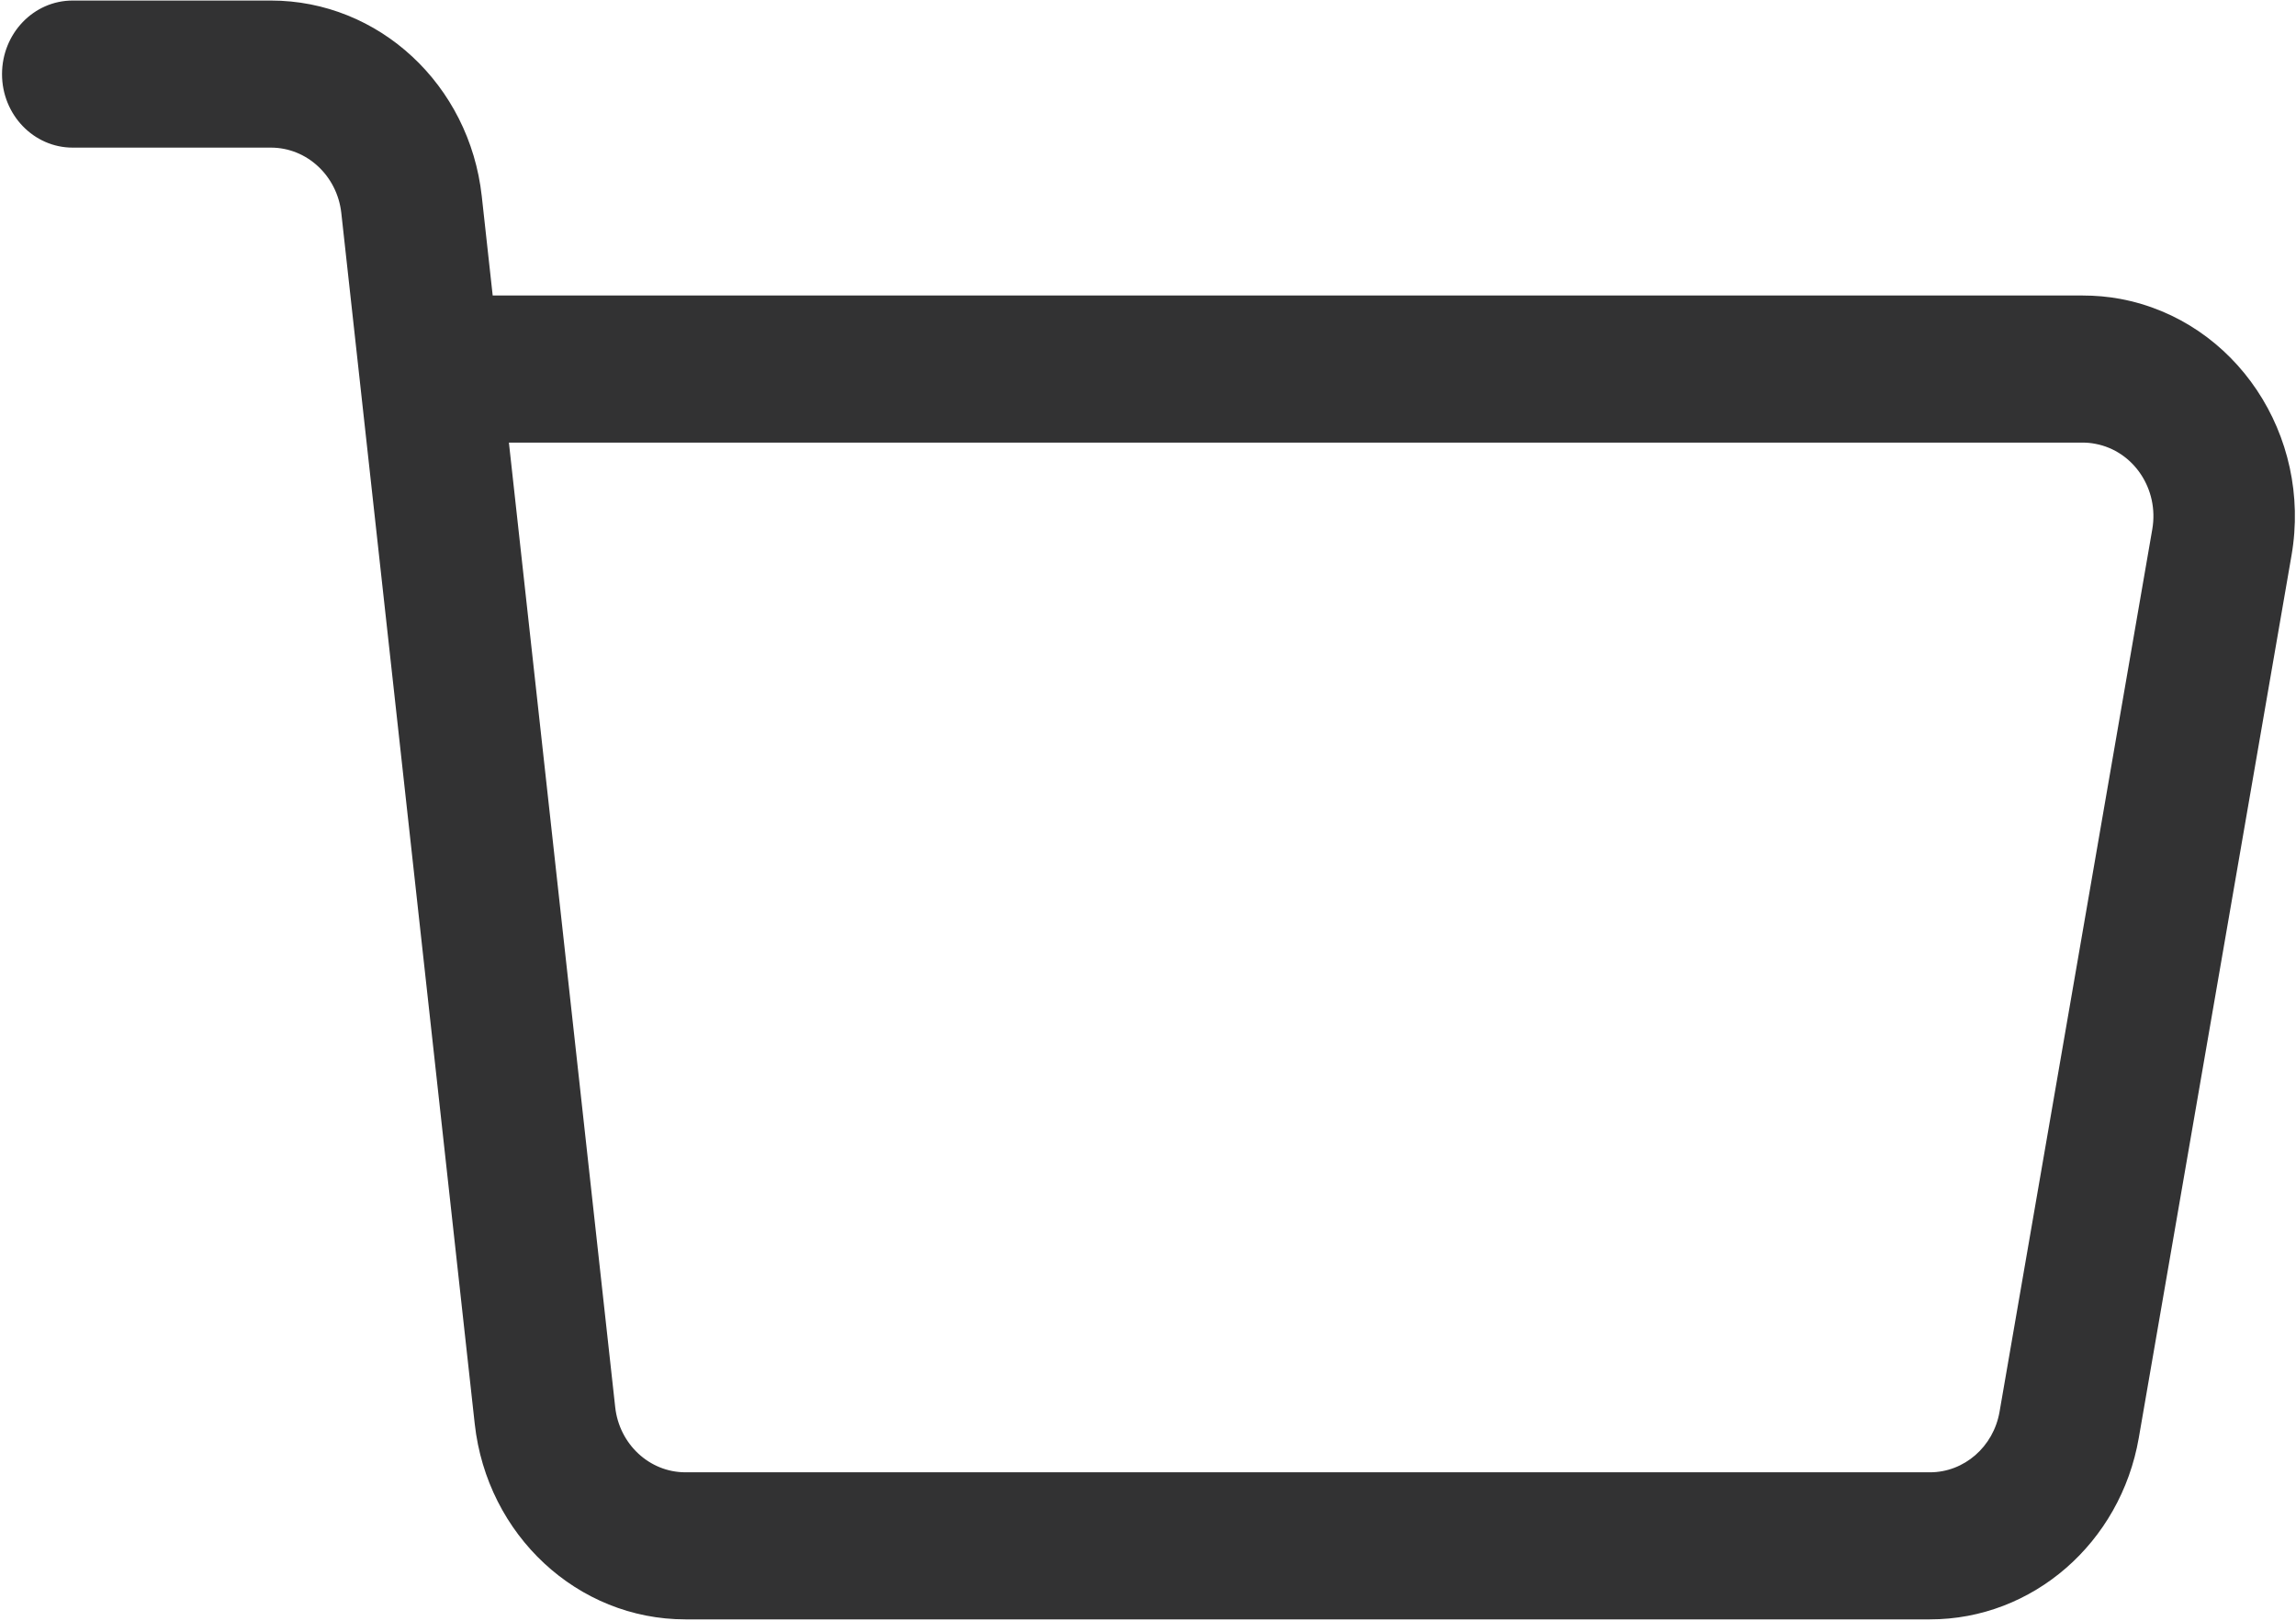
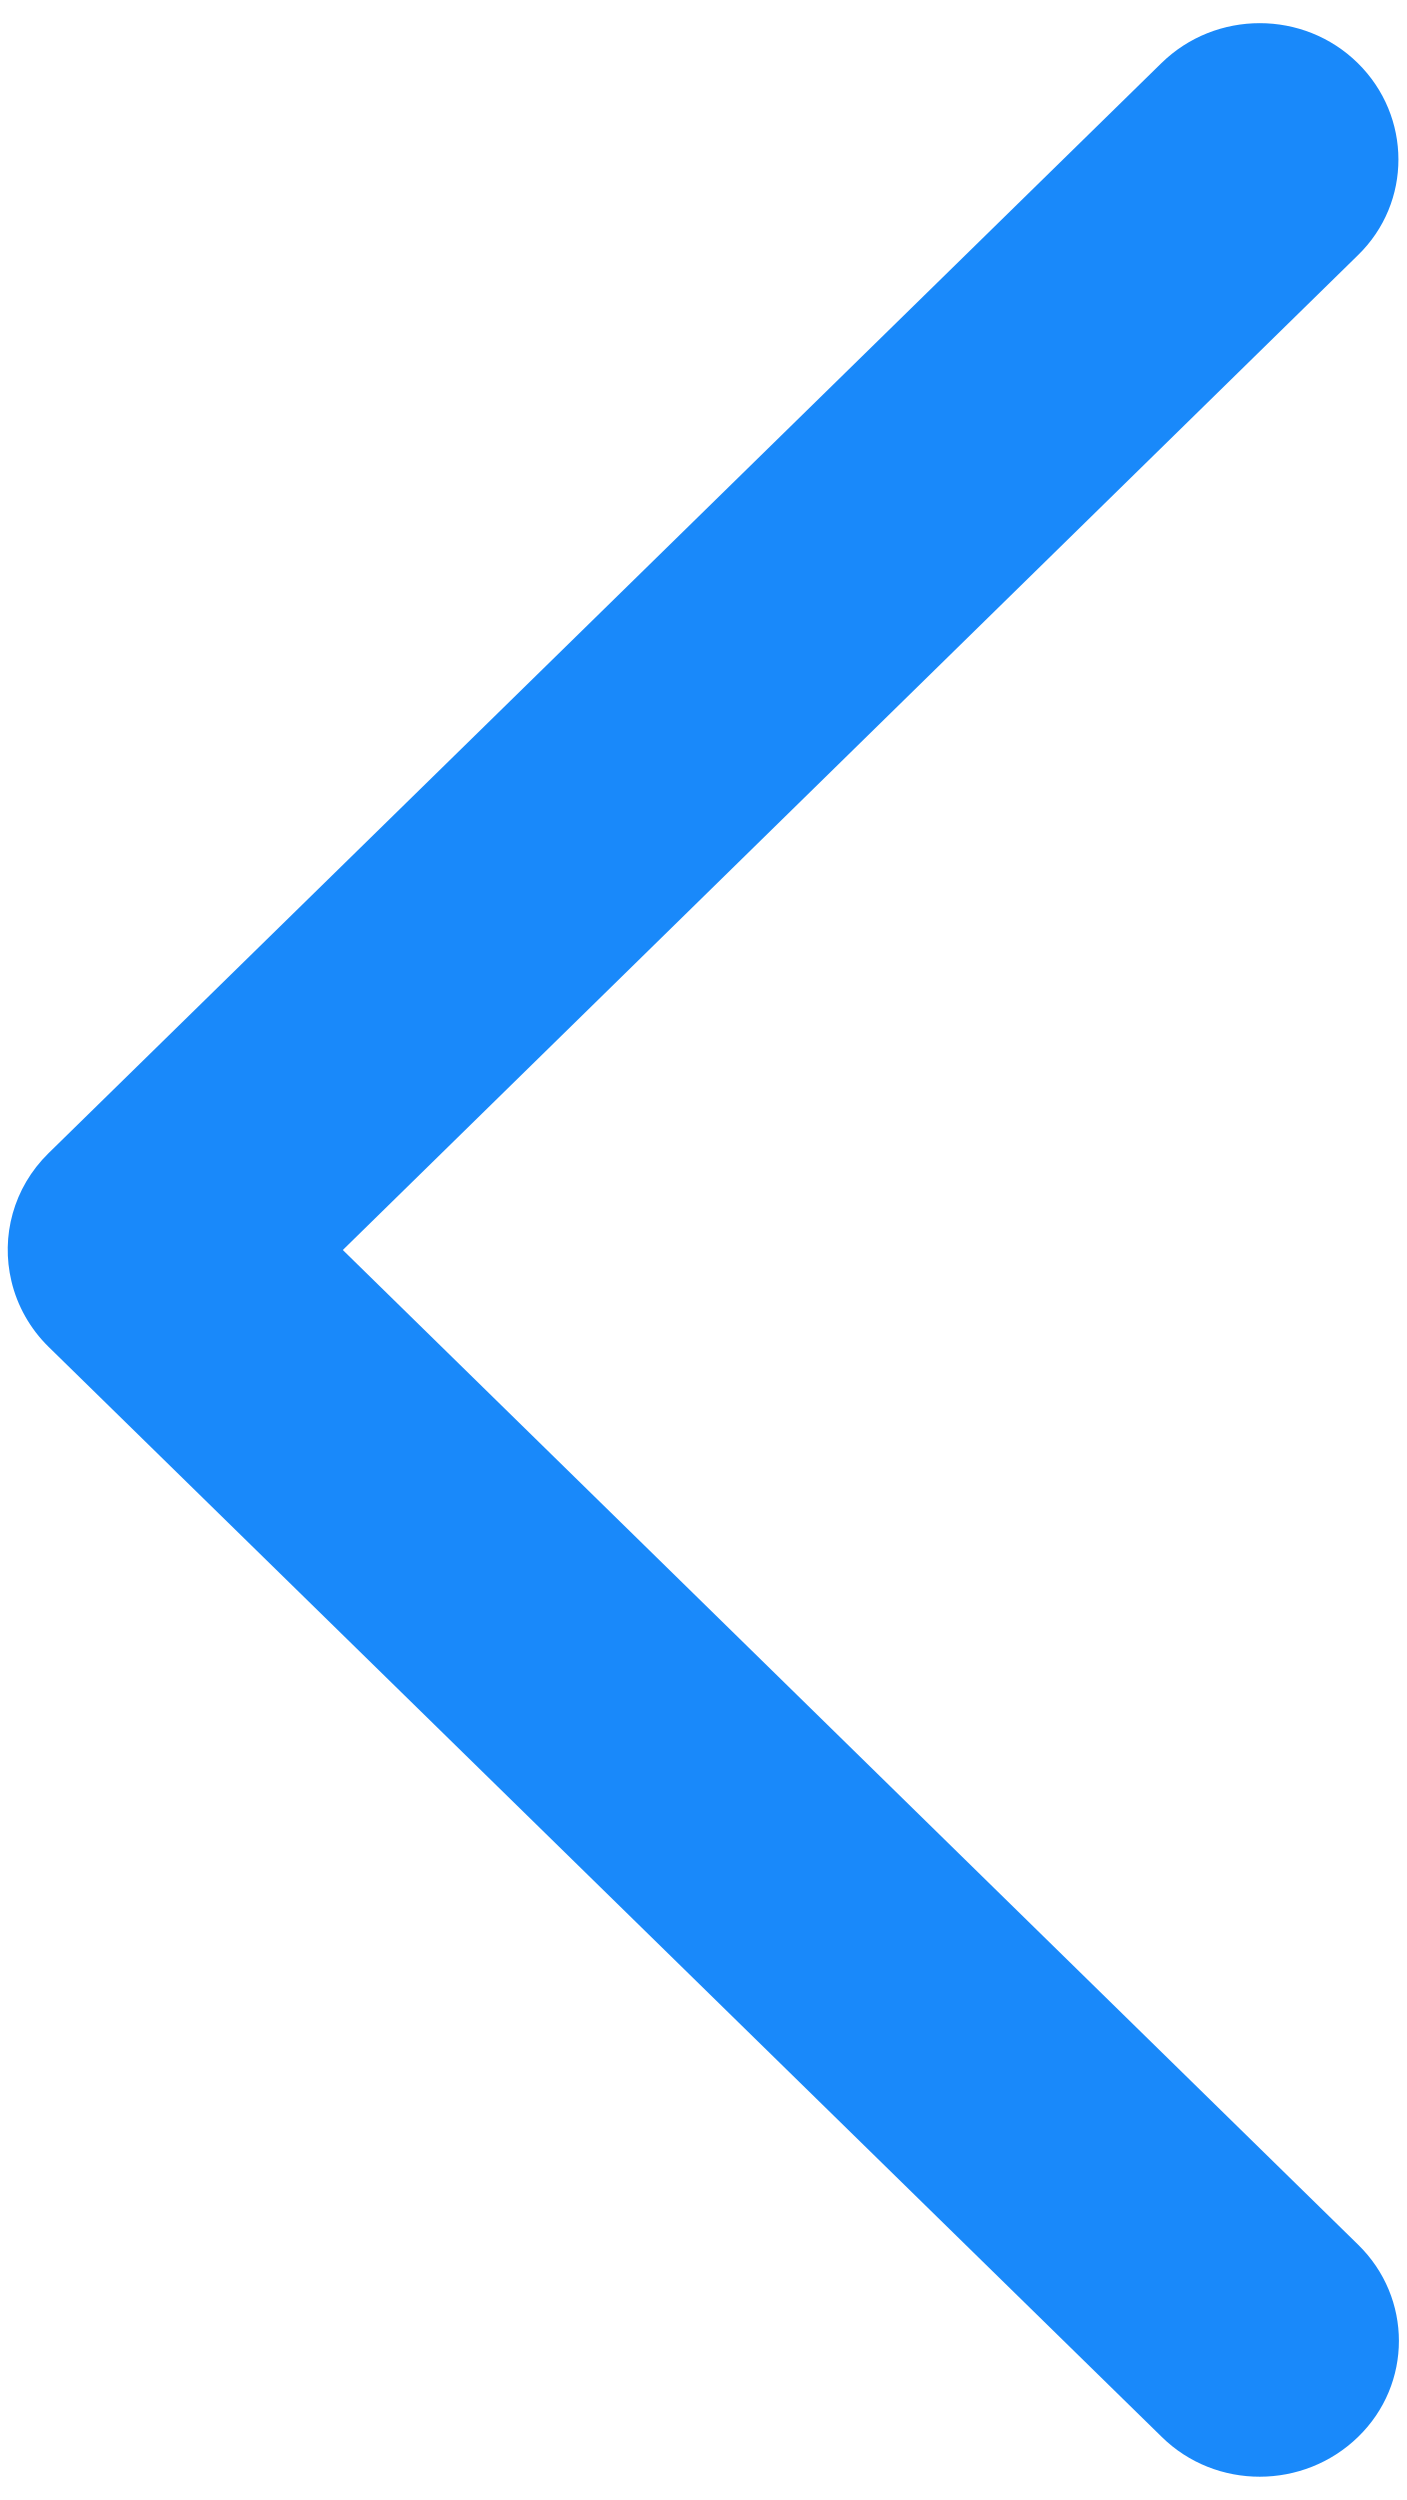
- <svg xmlns="http://www.w3.org/2000/svg" version="1.1" width="17px" height="12px">
-   <g transform="matrix(1 0 0 1 -258 -3814 )">
-     <path d="M 15.421 3.277  L 3.768 3.277  L 4.555 10.418  C 4.585 10.693  4.809 10.901  5.075 10.901  L 14.29 10.901  C 14.543 10.901  14.76 10.712  14.805 10.453  L 15.936 3.918  C 15.987 3.622  15.798 3.339  15.514 3.286  C 15.483 3.28  15.452 3.277  15.421 3.277  Z M 3.567 1.452  L 3.648 2.188  L 15.421 2.188  C 15.514 2.188  15.607 2.196  15.699 2.213  C 16.553 2.373  17.12 3.223  16.967 4.111  L 15.836 10.646  C 15.701 11.424  15.05 11.99  14.29 11.99  L 5.075 11.99  C 4.277 11.99  3.606 11.367  3.515 10.542  L 2.527 1.576  C 2.496 1.301  2.272 1.093  2.006 1.093  L 0.538 1.093  C 0.249 1.093  0.015 0.849  0.015 0.549  C 0.015 0.248  0.249 0.004  0.538 0.004  L 2.006 0.004  C 2.805 0.004  3.476 0.627  3.567 1.452  Z " fill-rule="nonzero" fill="#323233" stroke="none" transform="matrix(1 0 0 1 258 3814 )" />
+ <svg xmlns="http://www.w3.org/2000/svg" version="1.1" width="9px" height="16px">
+   <g transform="matrix(1 0 0 1 -341 -423 )">
+     <path d="M 0.31 8.619  C 0.193 8.504  0.11 8.357  0.073 8.199  C 0.005 7.914  0.084 7.603  0.31 7.381  L 7.433 0.404  C 7.781 0.063  8.344 0.063  8.69 0.404  C 9.035 0.744  9.038 1.296  8.69 1.634  L 2.194 8  L 8.692 14.366  C 9.04 14.706  9.04 15.258  8.692 15.596  C 8.344 15.935  7.781 15.937  7.435 15.596  L 0.31 8.619  Z " fill-rule="nonzero" fill="#1989fa" stroke="none" transform="matrix(1 0 0 1 341 423 )" />
  </g>
</svg>
